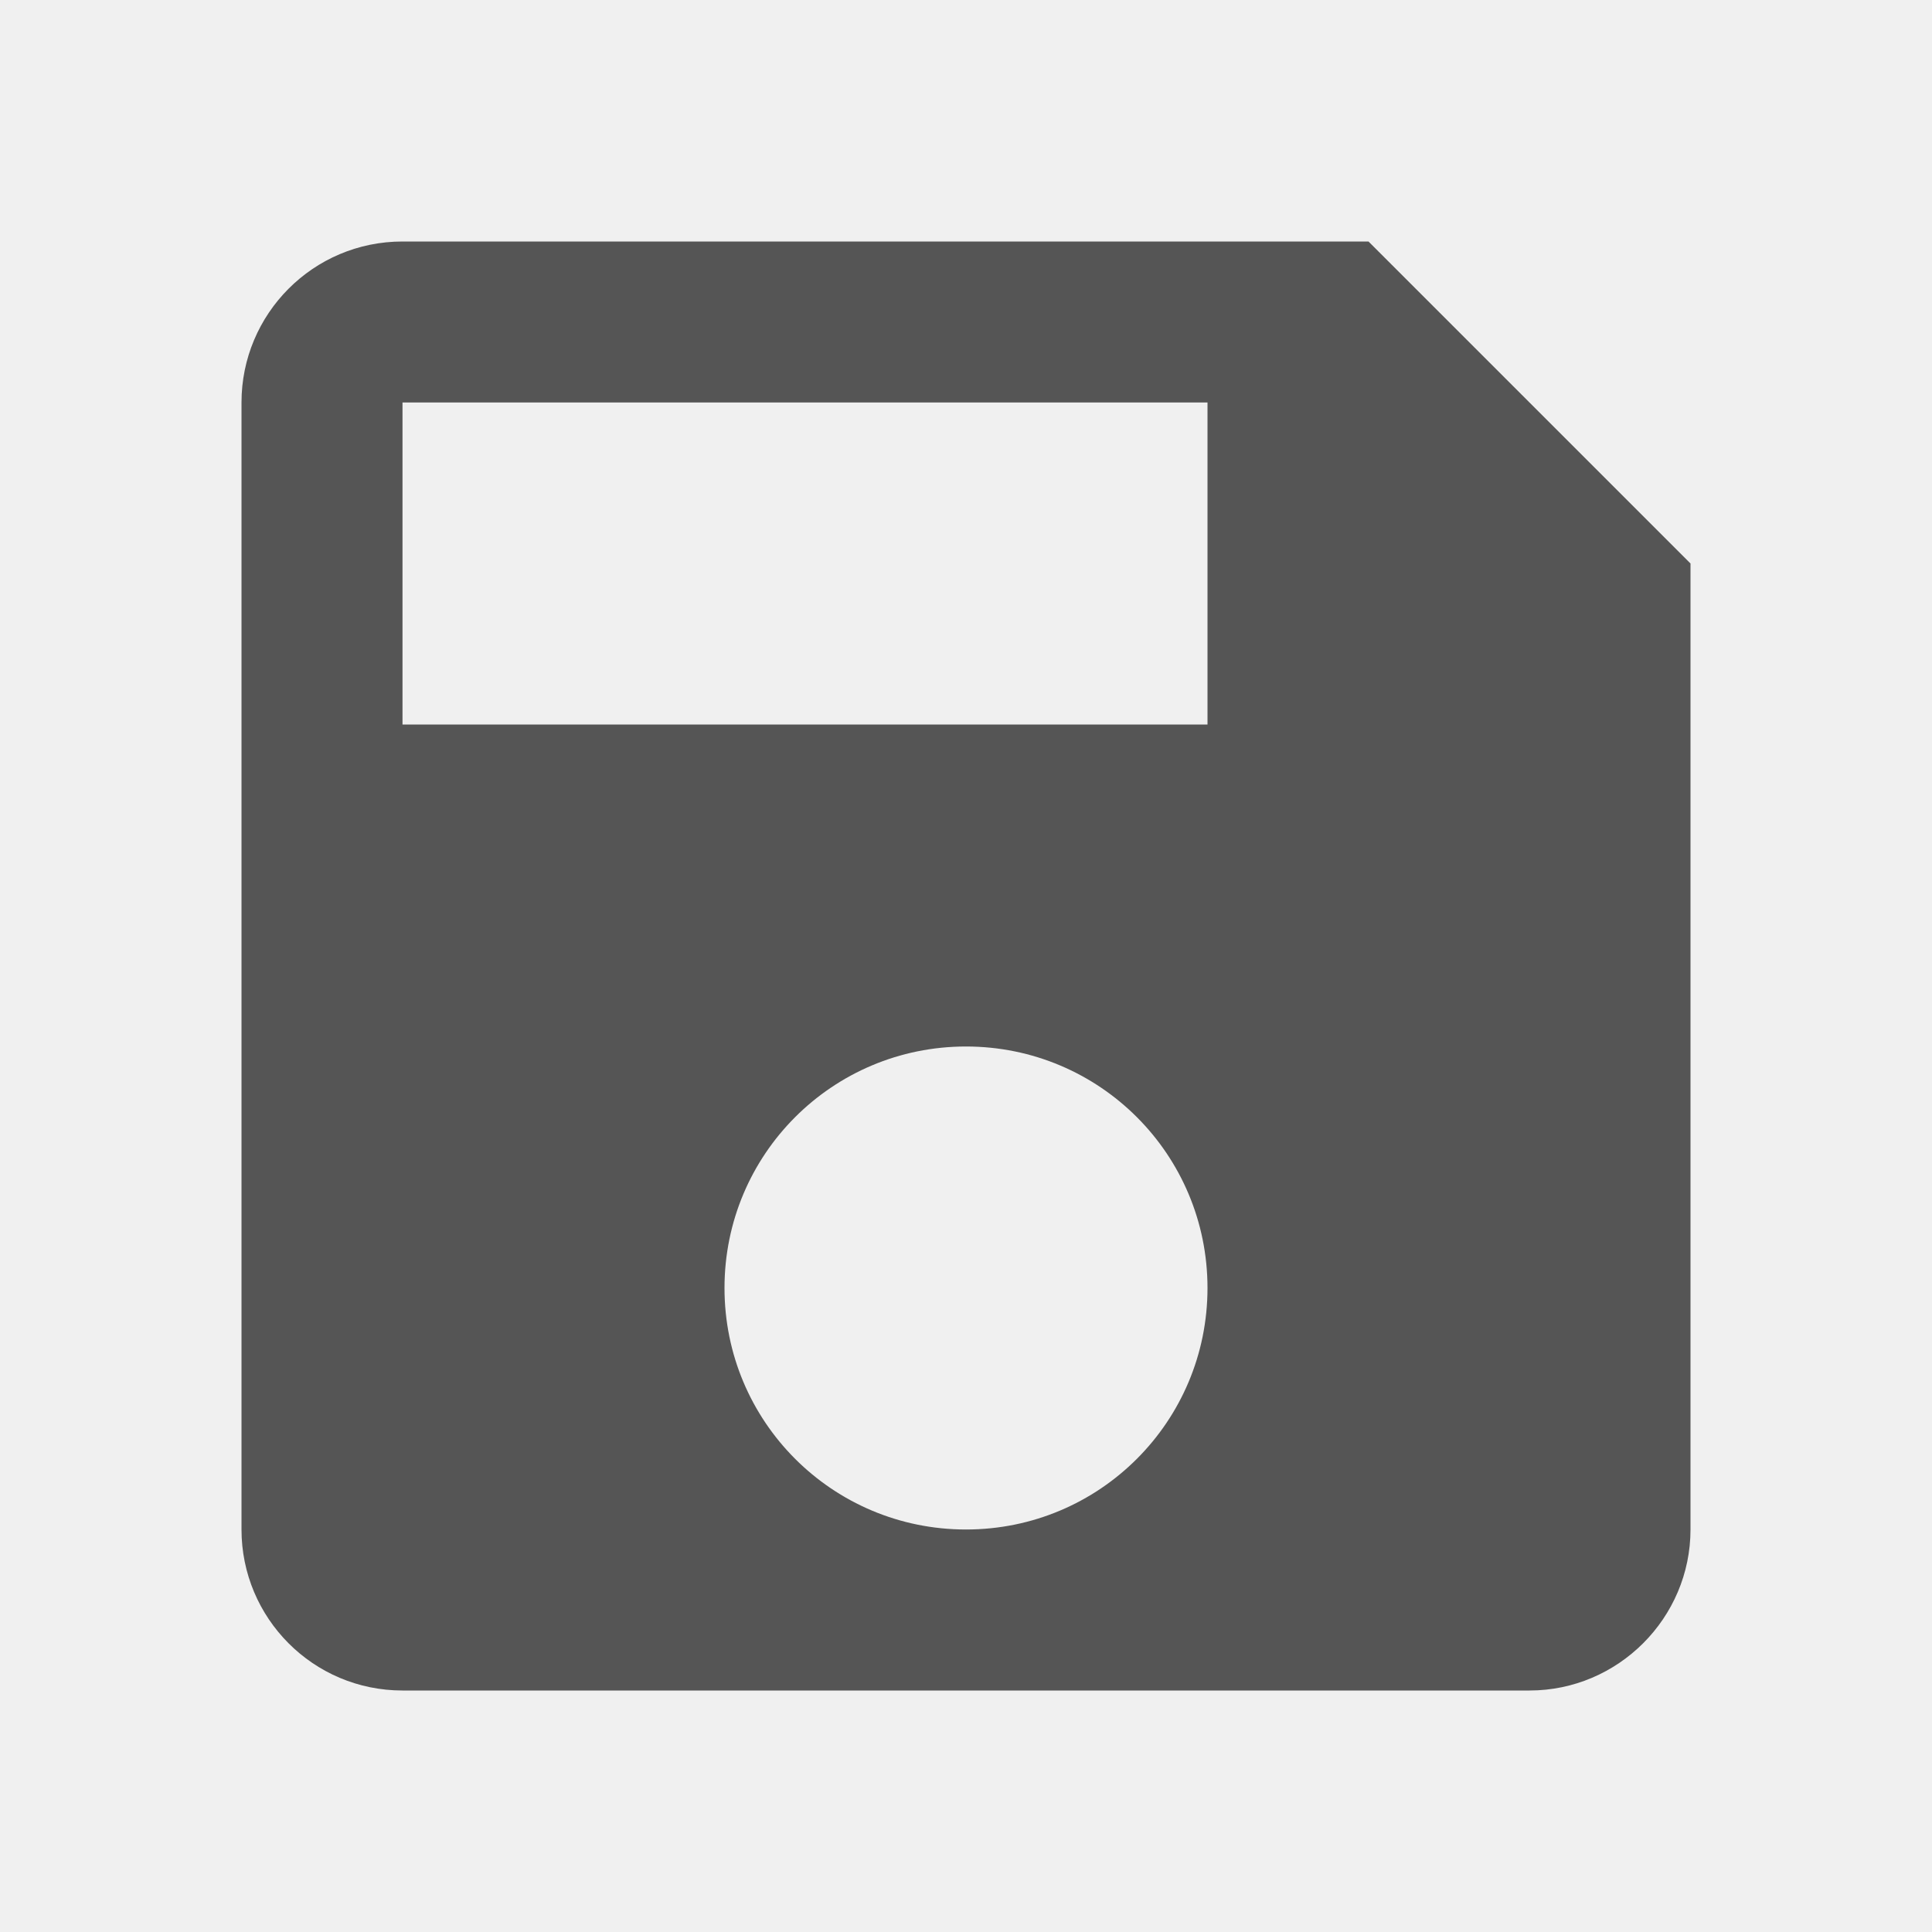
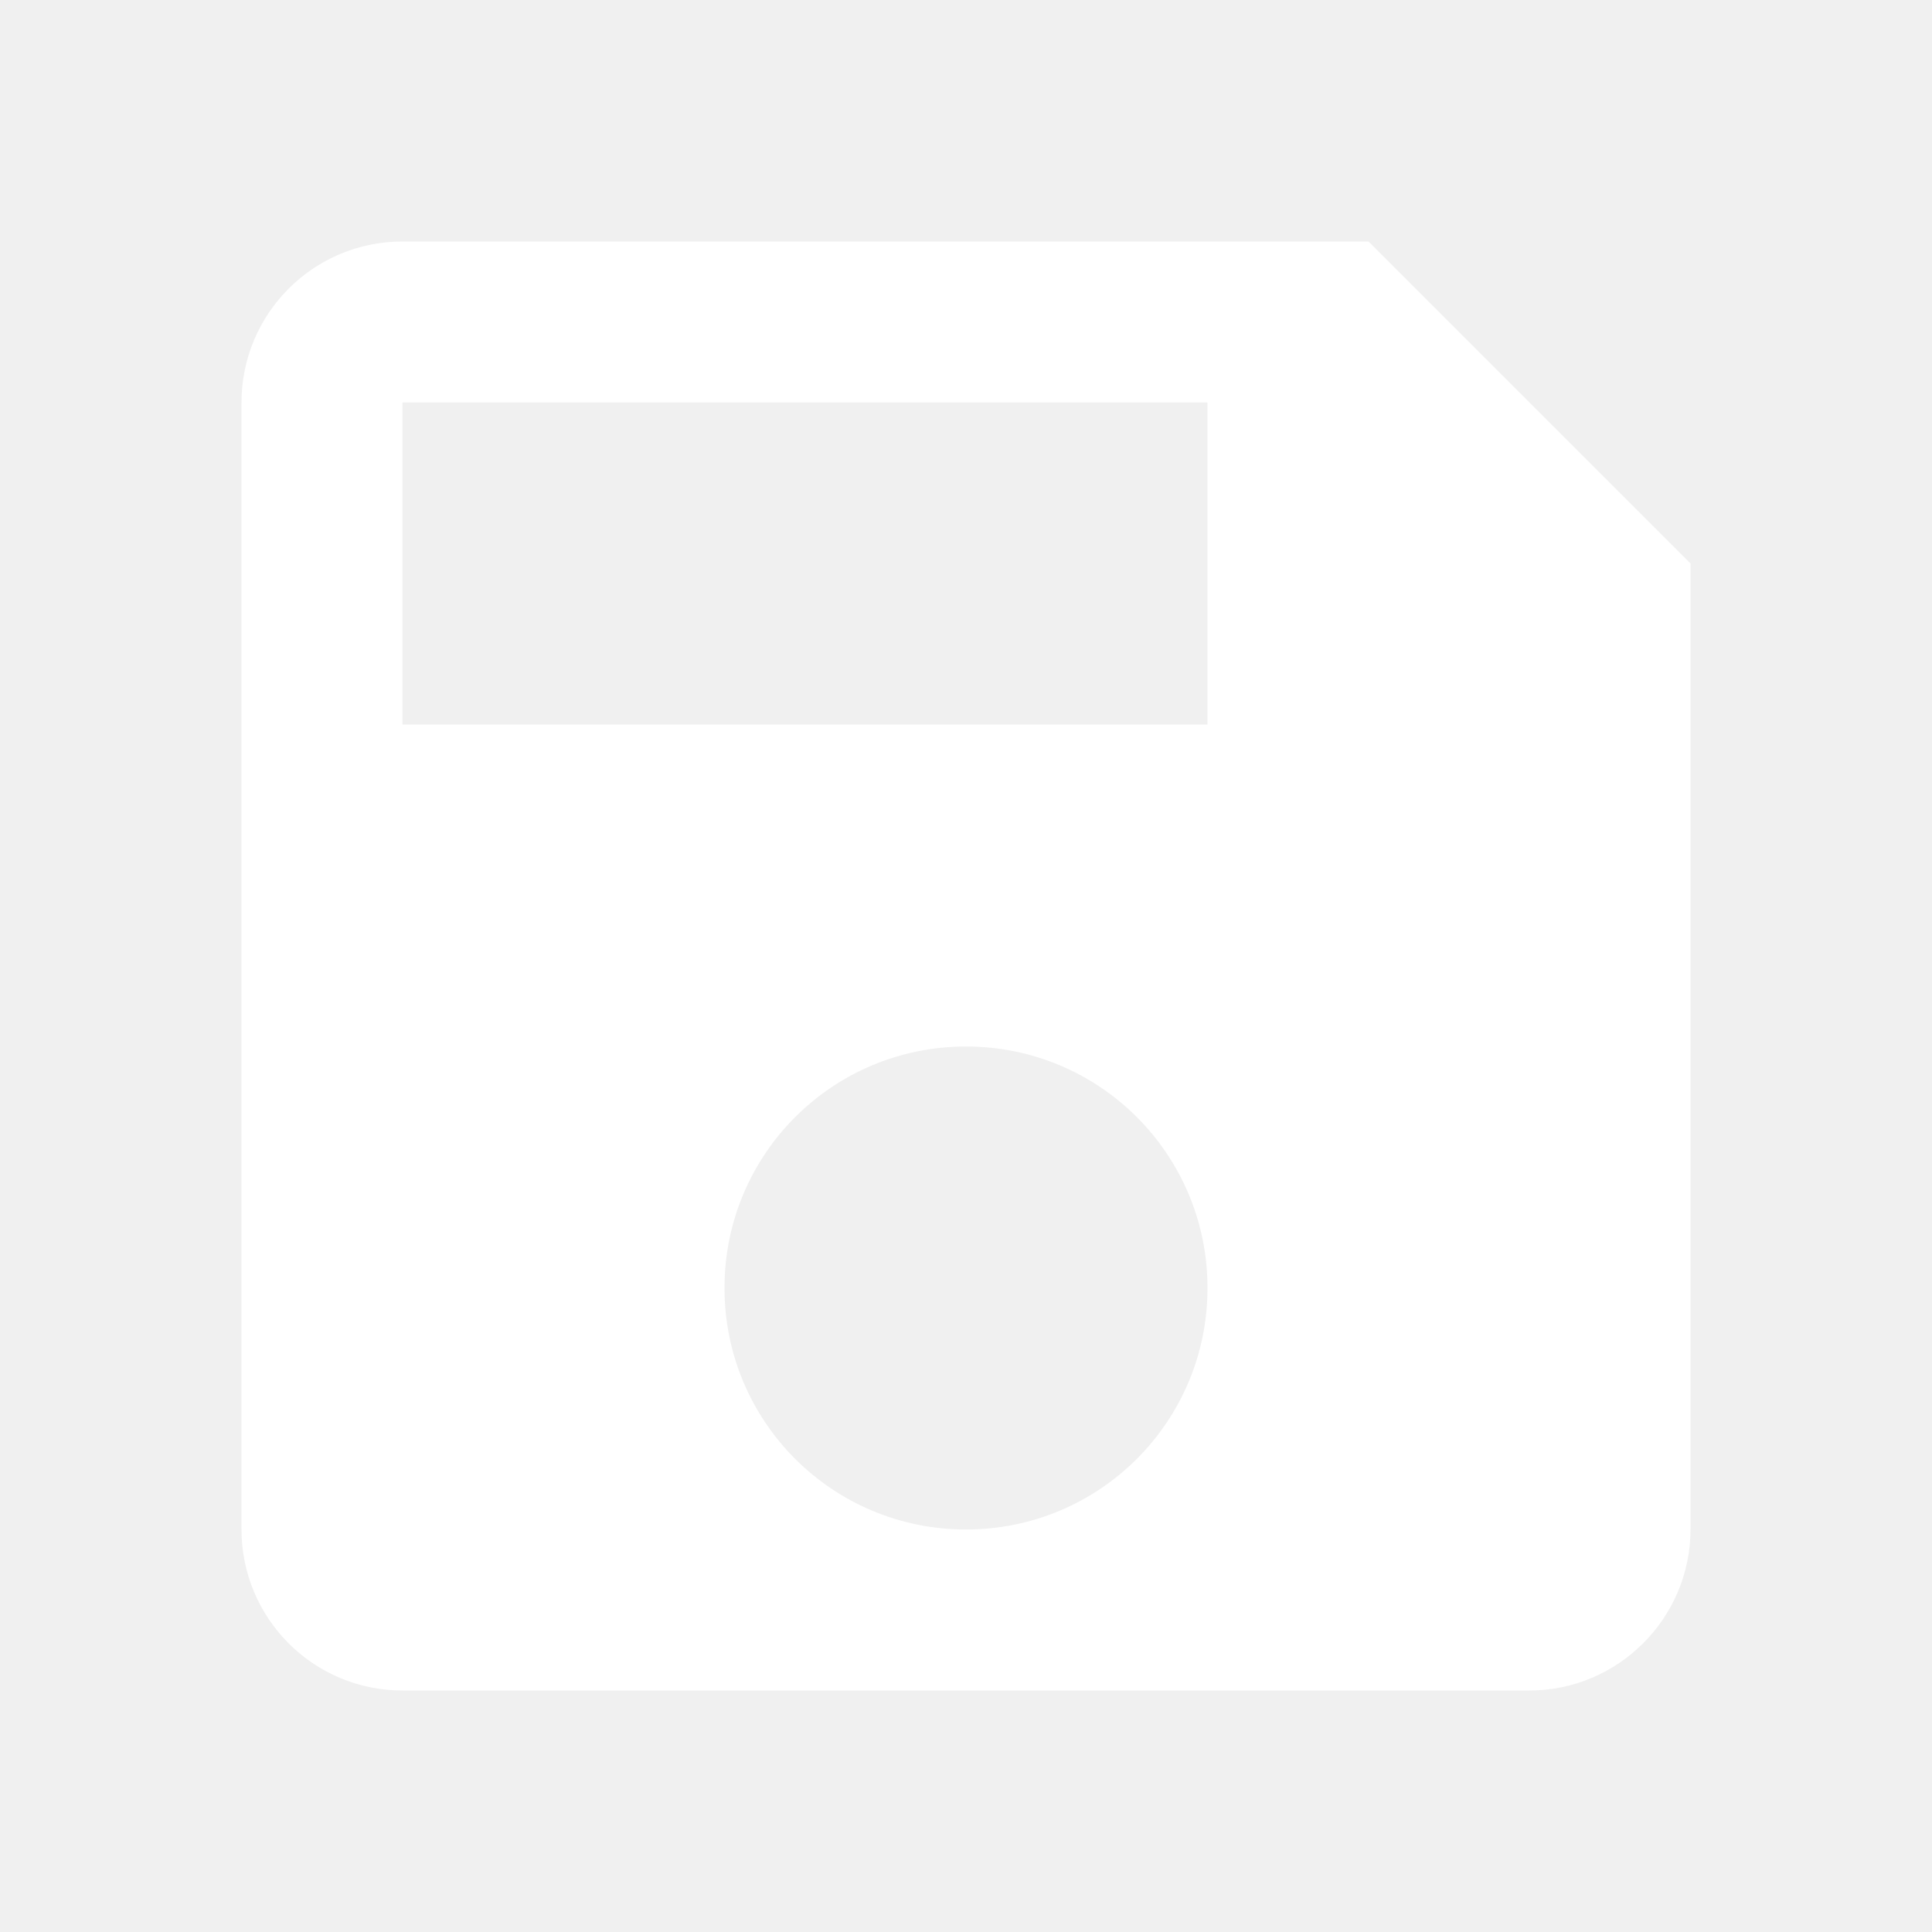
- <svg xmlns="http://www.w3.org/2000/svg" fill="#555" height="24" viewBox="0 0 24 24" width="24">
+ <svg xmlns="http://www.w3.org/2000/svg" fill="#fff" height="24" viewBox="0 0 24 24" width="24">
  <path d="M0 0h24v24H0z" fill="none" />
  <path d="M17 3H5c-1.11 0-2 .9-2 2v14c0 1.1.89 2 2 2h14c1.1 0 2-.9 2-2V7l-4-4zm-5 16c-1.66 0-3-1.34-3-3s1.34-3 3-3 3 1.34 3 3-1.34 3-3 3zm3-10H5V5h10v4z" />
</svg>
